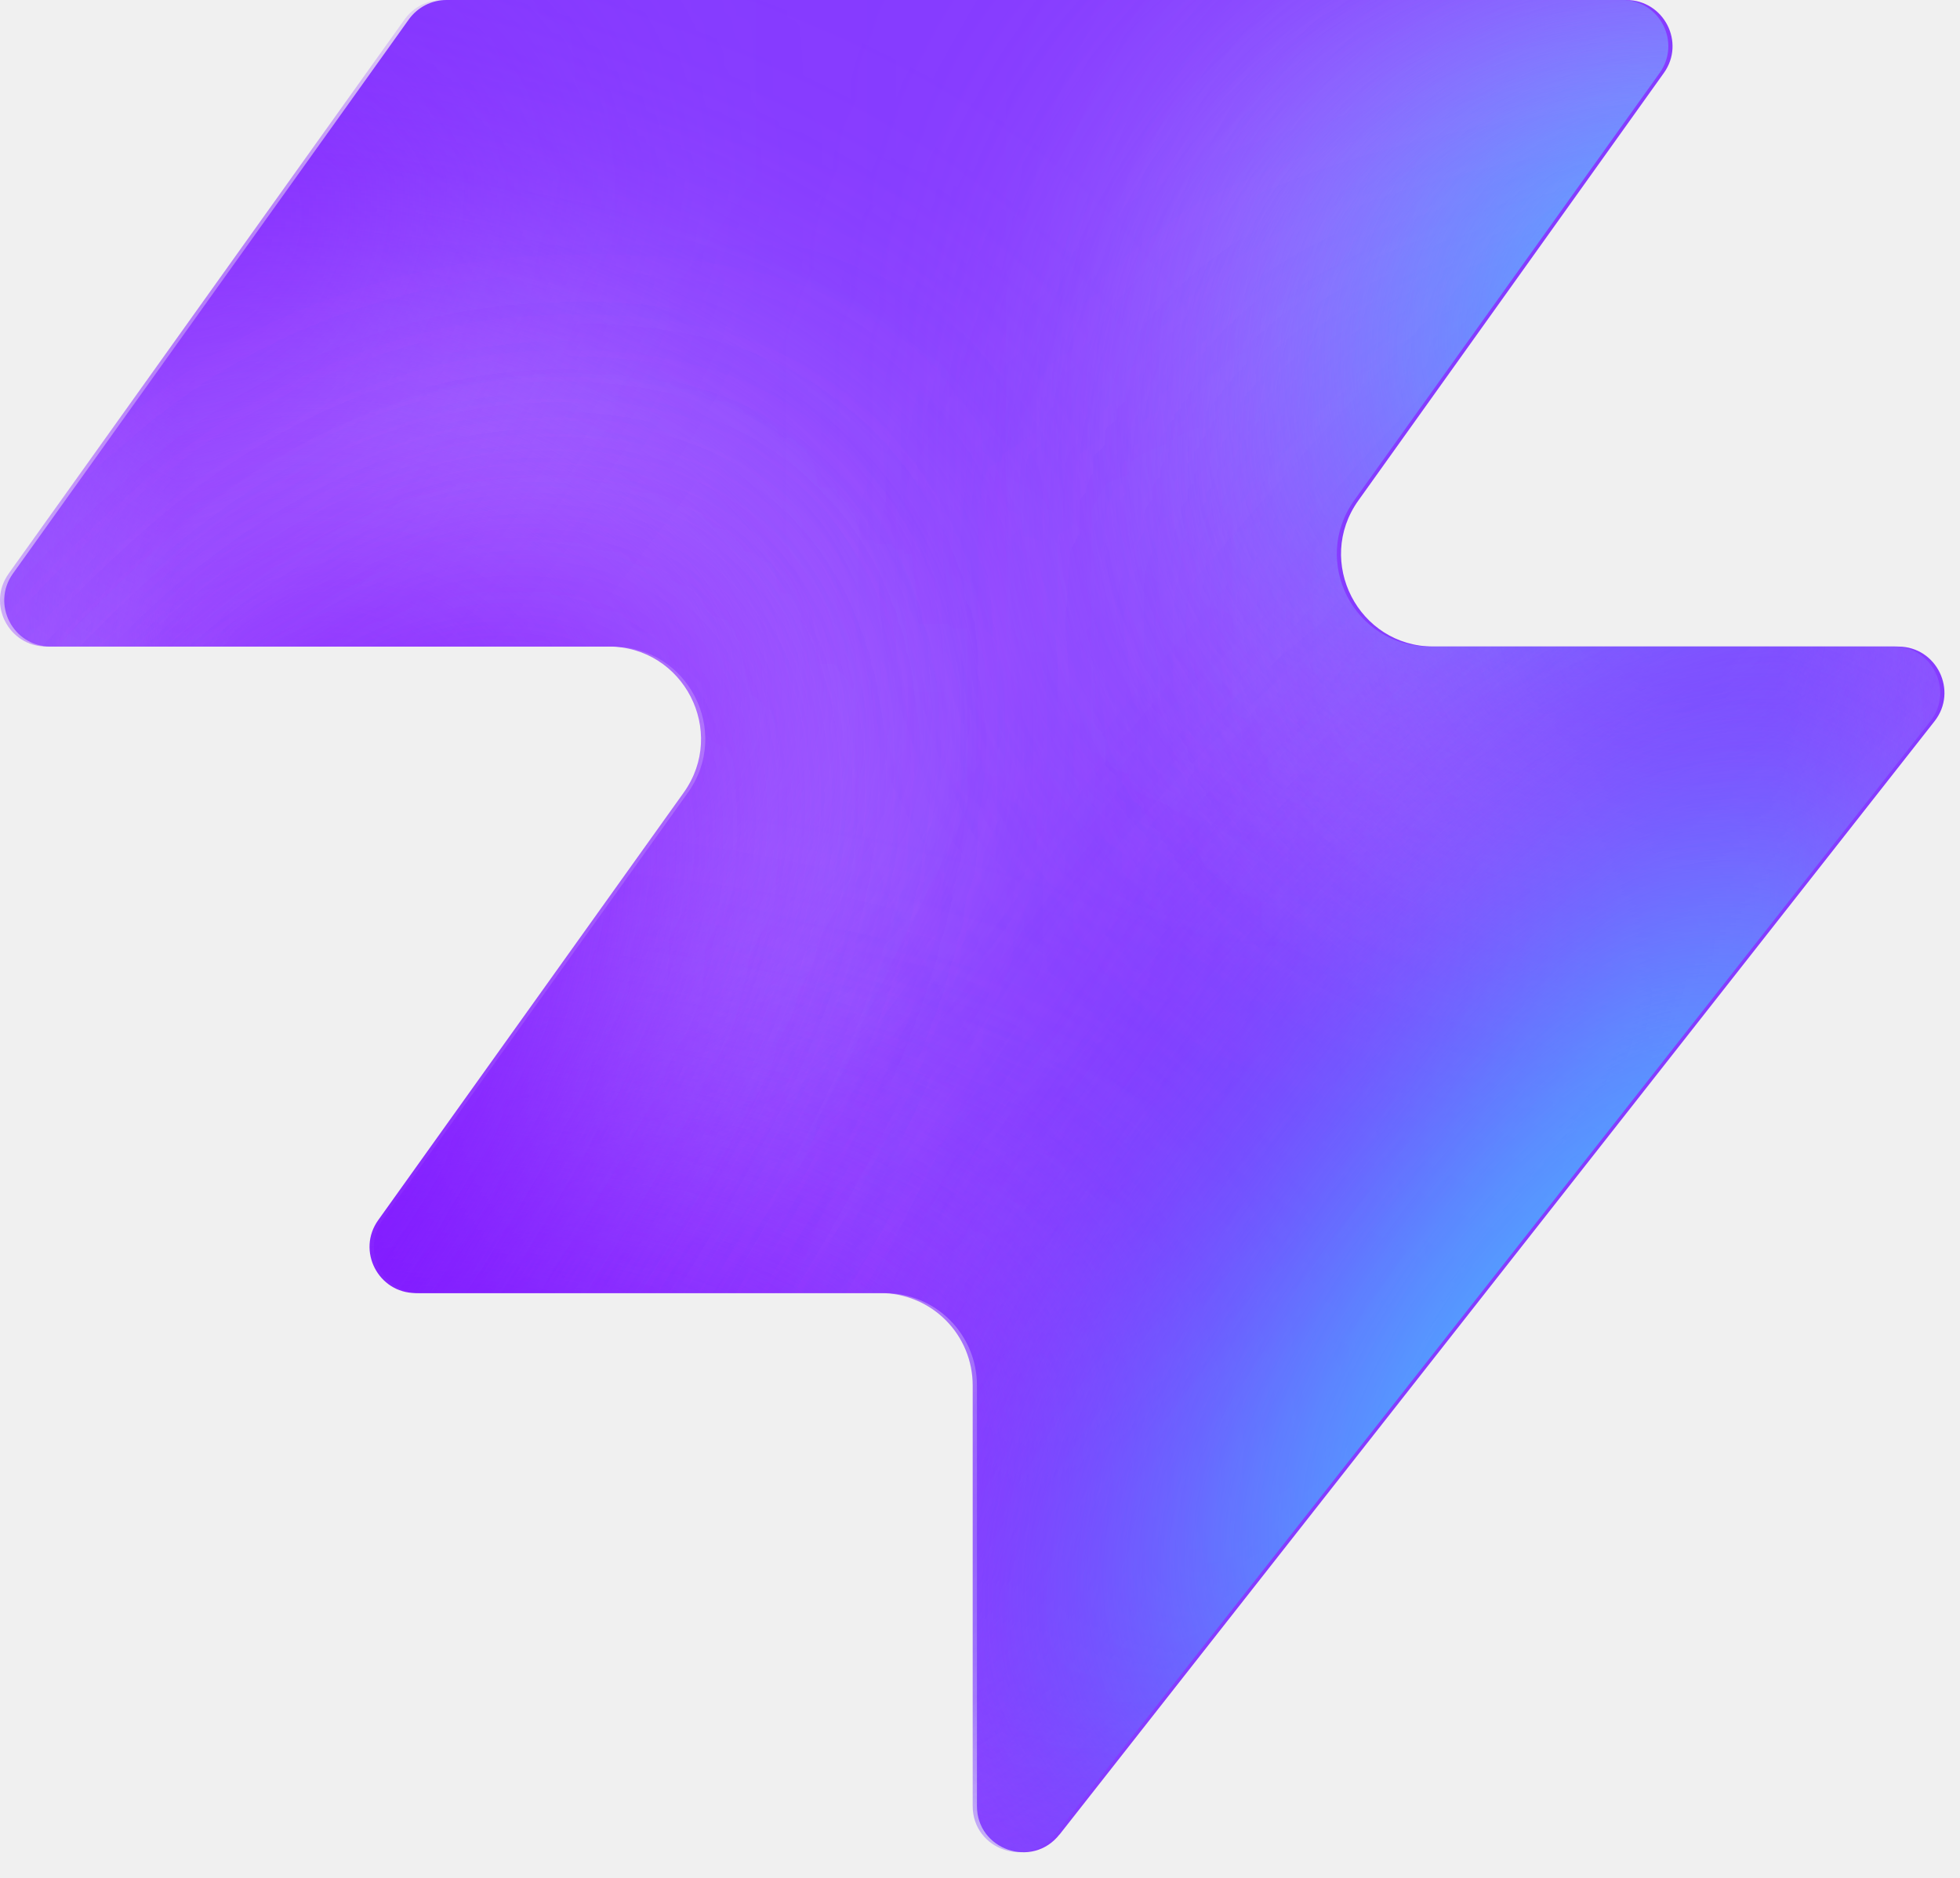
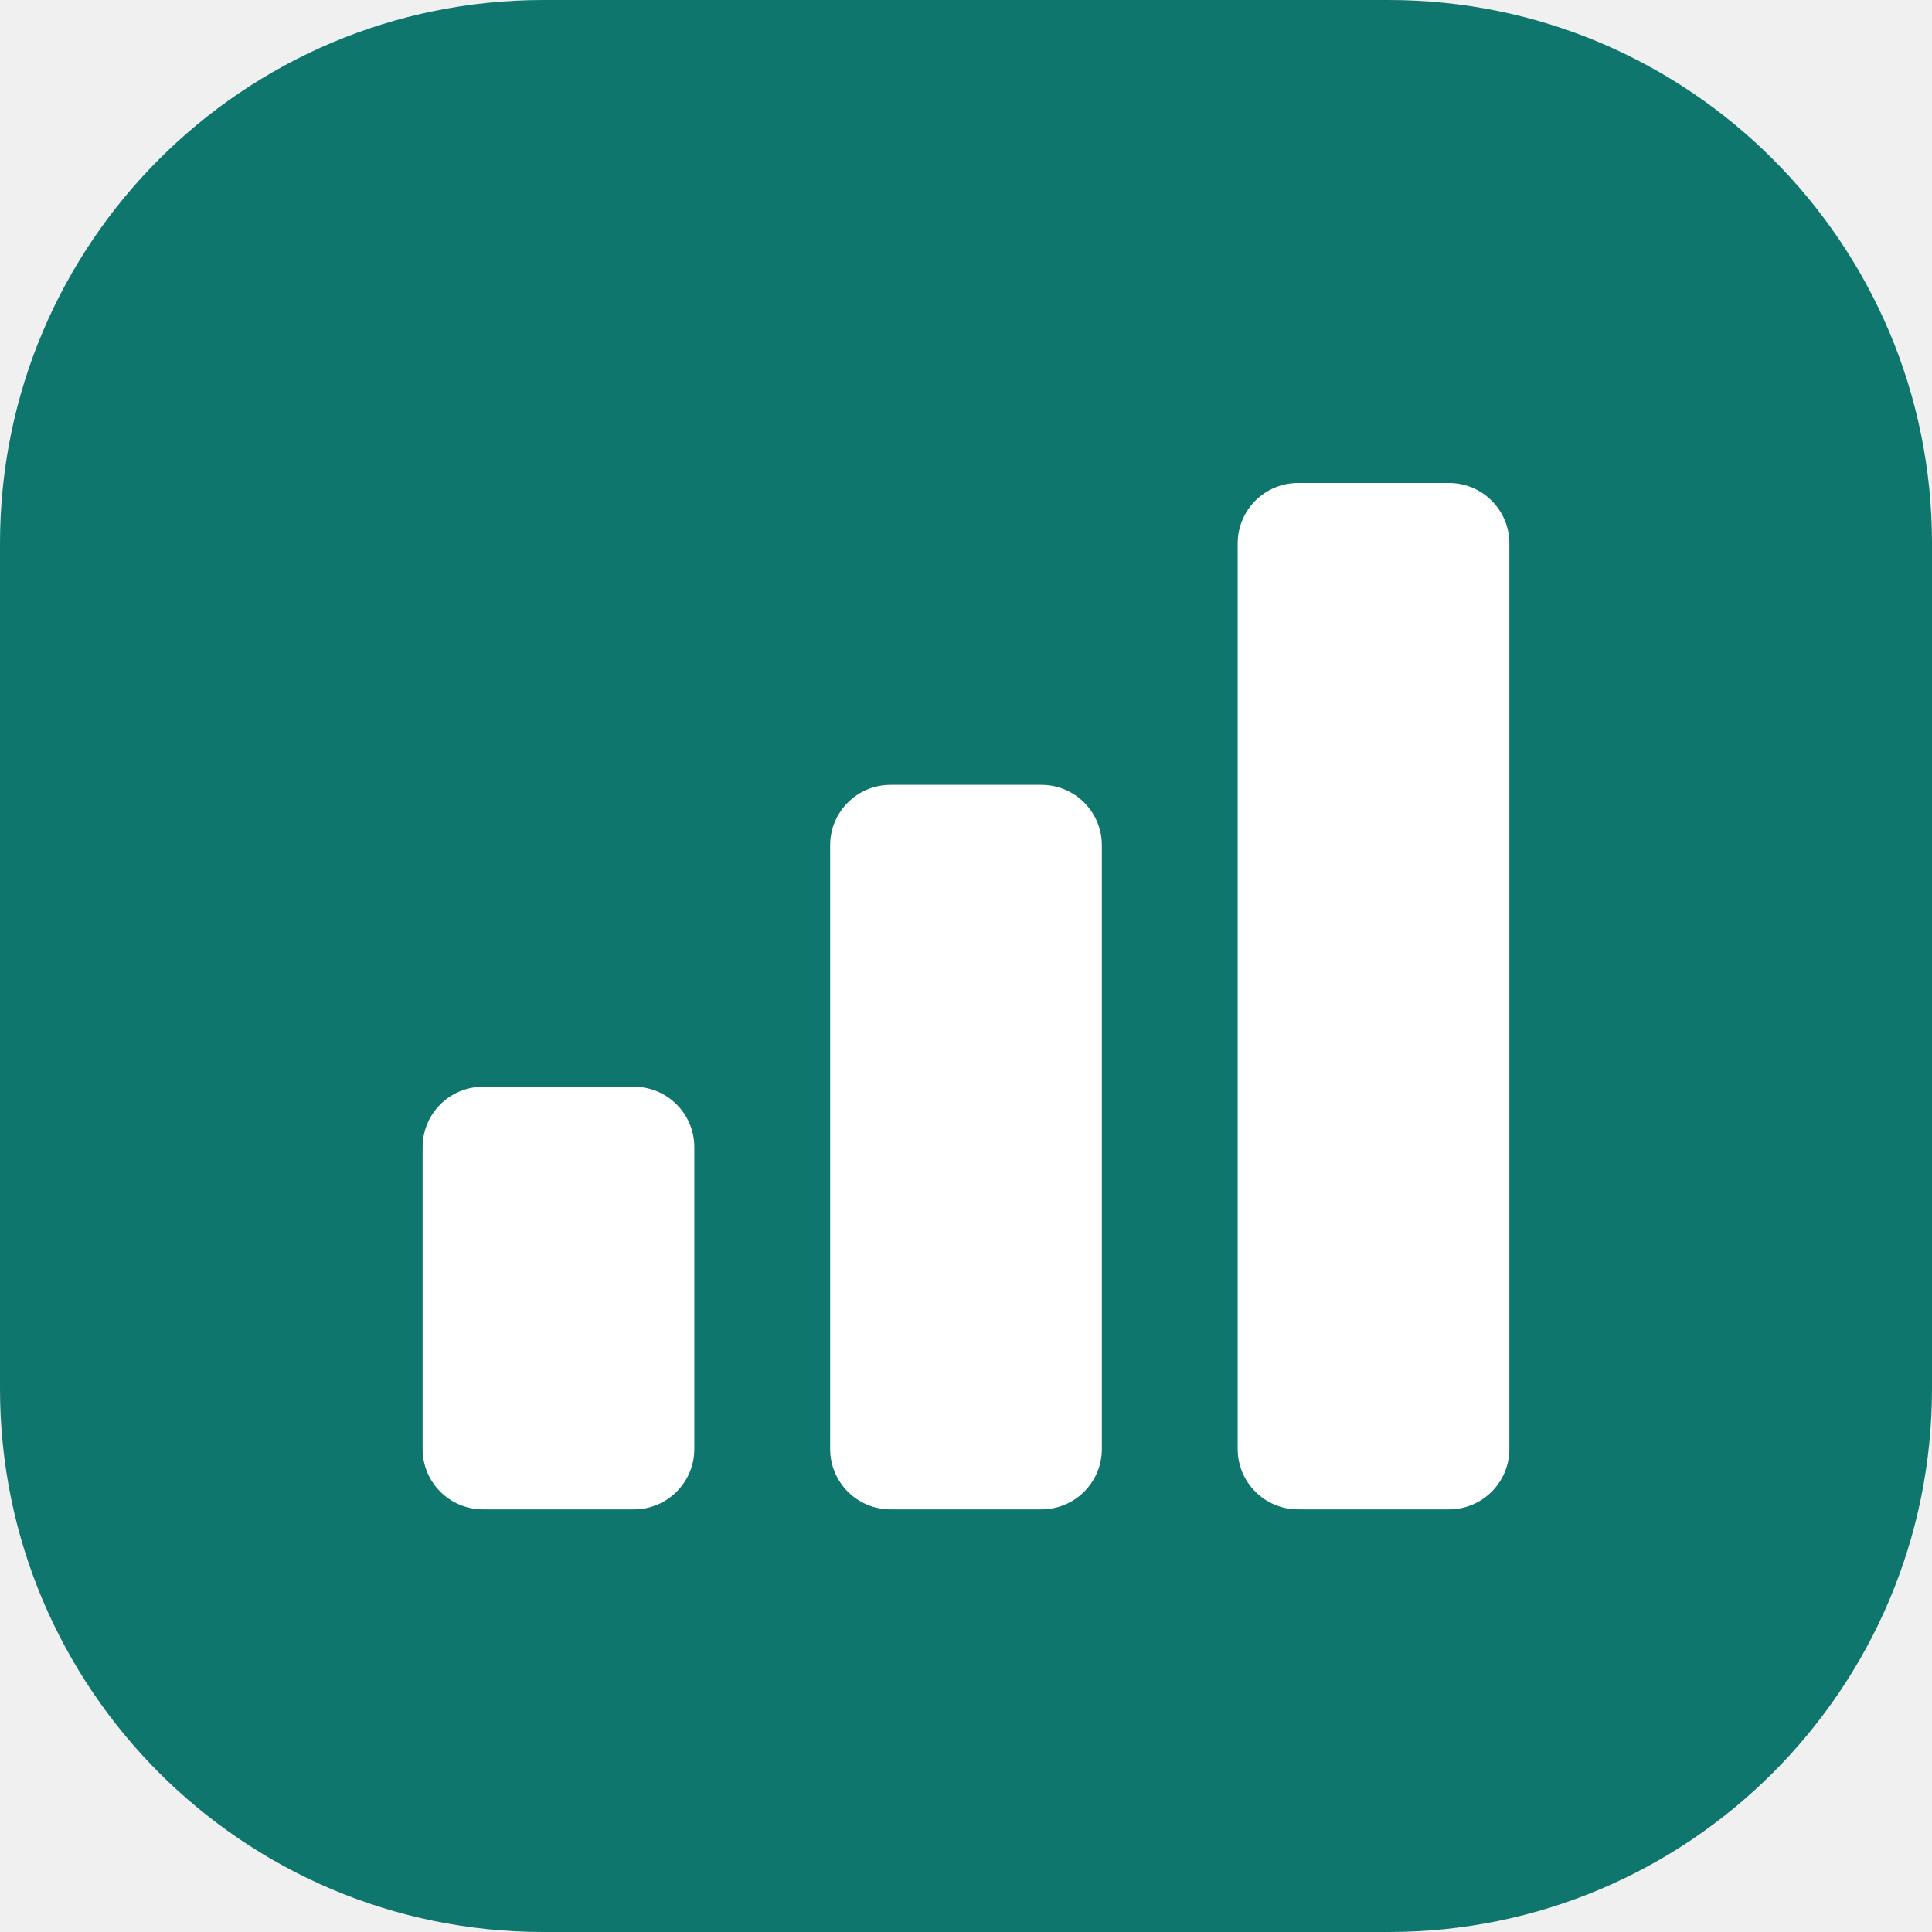
- <svg xmlns="http://www.w3.org/2000/svg" width="48" height="46" fill="none" viewBox="0 0 48 46">
-   <path fill="#863bff" d="M25.946 44.938c-.664.845-2.021.375-2.021-.698V33.937a2.26 2.26 0 0 0-2.262-2.262H10.287c-.92 0-1.456-1.04-.92-1.788l7.48-10.471c1.07-1.497 0-3.578-1.842-3.578H1.237c-.92 0-1.456-1.04-.92-1.788L10.013.474c.214-.297.556-.474.92-.474h28.894c.92 0 1.456 1.04.92 1.788l-7.48 10.471c-1.07 1.498 0 3.579 1.842 3.579h11.377c.943 0 1.473 1.088.89 1.83L25.947 44.94z" style="fill:#863bff;fill:color(display-p3 .525 .23 1);fill-opacity:1" />
-   <mask id="a" width="48" height="46" x="0" y="0" maskUnits="userSpaceOnUse" style="mask-type:alpha">
-     <path fill="#000" d="M25.842 44.938c-.664.844-2.021.375-2.021-.698V33.937a2.26 2.26 0 0 0-2.262-2.262H10.183c-.92 0-1.456-1.04-.92-1.788l7.48-10.471c1.07-1.498 0-3.579-1.842-3.579H1.133c-.92 0-1.456-1.04-.92-1.787L9.91.473c.214-.297.556-.474.92-.474h28.894c.92 0 1.456 1.04.92 1.788l-7.48 10.471c-1.07 1.498 0 3.578 1.842 3.578h11.377c.943 0 1.473 1.088.89 1.832L25.843 44.94z" style="fill:#000;fill-opacity:1" />
-   </mask>
-   <g mask="url(#a)">
-     <g filter="url(#b)">
-       <ellipse cx="5.508" cy="14.704" fill="#ede6ff" rx="5.508" ry="14.704" style="fill:#ede6ff;fill:color(display-p3 .927 .903 1);fill-opacity:1" transform="matrix(.00324 1 1 -.00324 -4.47 31.516)" />
-     </g>
-     <g filter="url(#c)">
-       <ellipse cx="10.399" cy="29.851" fill="#ede6ff" rx="10.399" ry="29.851" style="fill:#ede6ff;fill:color(display-p3 .927 .903 1);fill-opacity:1" transform="matrix(.00324 1 1 -.00324 -39.328 7.883)" />
-     </g>
-     <g filter="url(#d)">
-       <ellipse cx="5.508" cy="30.487" fill="#7e14ff" rx="5.508" ry="30.487" style="fill:#7e14ff;fill:color(display-p3 .492 .077 1);fill-opacity:1" transform="rotate(89.814 -25.913 -14.639)scale(1 -1)" />
-     </g>
-     <g filter="url(#e)">
-       <ellipse cx="5.508" cy="30.599" fill="#7e14ff" rx="5.508" ry="30.599" style="fill:#7e14ff;fill:color(display-p3 .492 .077 1);fill-opacity:1" transform="rotate(89.814 -32.644 -3.334)scale(1 -1)" />
-     </g>
-     <g filter="url(#f)">
-       <ellipse cx="5.508" cy="30.599" fill="#7e14ff" rx="5.508" ry="30.599" style="fill:#7e14ff;fill:color(display-p3 .492 .077 1);fill-opacity:1" transform="matrix(.00324 1 1 -.00324 -34.34 30.47)" />
-     </g>
-     <g filter="url(#g)">
-       <ellipse cx="14.072" cy="22.078" fill="#ede6ff" rx="14.072" ry="22.078" style="fill:#ede6ff;fill:color(display-p3 .927 .903 1);fill-opacity:1" transform="rotate(93.35 24.506 48.493)scale(-1 1)" />
-     </g>
-     <g filter="url(#h)">
-       <ellipse cx="3.47" cy="21.501" fill="#7e14ff" rx="3.47" ry="21.501" style="fill:#7e14ff;fill:color(display-p3 .492 .077 1);fill-opacity:1" transform="rotate(89.009 28.708 47.59)scale(-1 1)" />
-     </g>
-     <g filter="url(#i)">
-       <ellipse cx="3.47" cy="21.501" fill="#7e14ff" rx="3.47" ry="21.501" style="fill:#7e14ff;fill:color(display-p3 .492 .077 1);fill-opacity:1" transform="rotate(89.009 28.708 47.59)scale(-1 1)" />
-     </g>
-     <g filter="url(#j)">
-       <ellipse cx=".387" cy="8.972" fill="#7e14ff" rx="4.407" ry="29.108" style="fill:#7e14ff;fill:color(display-p3 .492 .077 1);fill-opacity:1" transform="rotate(39.51 .387 8.972)" />
-     </g>
-     <g filter="url(#k)">
-       <ellipse cx="47.523" cy="-6.092" fill="#7e14ff" rx="4.407" ry="29.108" style="fill:#7e14ff;fill:color(display-p3 .492 .077 1);fill-opacity:1" transform="rotate(37.892 47.523 -6.092)" />
-     </g>
-     <g filter="url(#l)">
-       <ellipse cx="41.412" cy="6.333" fill="#47bfff" rx="5.971" ry="9.665" style="fill:#47bfff;fill:color(display-p3 .28 .748 1);fill-opacity:1" transform="rotate(37.892 41.412 6.333)" />
-     </g>
-     <g filter="url(#m)">
-       <ellipse cx="-1.879" cy="38.332" fill="#7e14ff" rx="4.407" ry="29.108" style="fill:#7e14ff;fill:color(display-p3 .492 .077 1);fill-opacity:1" transform="rotate(37.892 -1.88 38.332)" />
-     </g>
-     <g filter="url(#n)">
-       <ellipse cx="-1.879" cy="38.332" fill="#7e14ff" rx="4.407" ry="29.108" style="fill:#7e14ff;fill:color(display-p3 .492 .077 1);fill-opacity:1" transform="rotate(37.892 -1.88 38.332)" />
-     </g>
-     <g filter="url(#o)">
-       <ellipse cx="35.651" cy="29.907" fill="#7e14ff" rx="4.407" ry="29.108" style="fill:#7e14ff;fill:color(display-p3 .492 .077 1);fill-opacity:1" transform="rotate(37.892 35.651 29.907)" />
-     </g>
-     <g filter="url(#p)">
-       <ellipse cx="38.418" cy="32.4" fill="#47bfff" rx="5.971" ry="15.297" style="fill:#47bfff;fill:color(display-p3 .28 .748 1);fill-opacity:1" transform="rotate(37.892 38.418 32.4)" />
-     </g>
-   </g>
-   <defs>
-     <filter id="b" width="60.045" height="41.654" x="-19.77" y="16.149" color-interpolation-filters="sRGB" filterUnits="userSpaceOnUse">
-       <feFlood flood-opacity="0" result="BackgroundImageFix" />
-       <feBlend in="SourceGraphic" in2="BackgroundImageFix" result="shape" />
-       <feGaussianBlur result="effect1_foregroundBlur_2002_17158" stdDeviation="7.659" />
-     </filter>
-     <filter id="c" width="90.34" height="51.437" x="-54.613" y="-7.533" color-interpolation-filters="sRGB" filterUnits="userSpaceOnUse">
-       <feFlood flood-opacity="0" result="BackgroundImageFix" />
-       <feBlend in="SourceGraphic" in2="BackgroundImageFix" result="shape" />
-       <feGaussianBlur result="effect1_foregroundBlur_2002_17158" stdDeviation="7.659" />
-     </filter>
-     <filter id="d" width="79.355" height="29.4" x="-49.64" y="2.03" color-interpolation-filters="sRGB" filterUnits="userSpaceOnUse">
-       <feFlood flood-opacity="0" result="BackgroundImageFix" />
-       <feBlend in="SourceGraphic" in2="BackgroundImageFix" result="shape" />
-       <feGaussianBlur result="effect1_foregroundBlur_2002_17158" stdDeviation="4.596" />
-     </filter>
-     <filter id="e" width="79.579" height="29.4" x="-45.045" y="20.029" color-interpolation-filters="sRGB" filterUnits="userSpaceOnUse">
-       <feFlood flood-opacity="0" result="BackgroundImageFix" />
-       <feBlend in="SourceGraphic" in2="BackgroundImageFix" result="shape" />
-       <feGaussianBlur result="effect1_foregroundBlur_2002_17158" stdDeviation="4.596" />
-     </filter>
-     <filter id="f" width="79.579" height="29.4" x="-43.513" y="21.178" color-interpolation-filters="sRGB" filterUnits="userSpaceOnUse">
-       <feFlood flood-opacity="0" result="BackgroundImageFix" />
-       <feBlend in="SourceGraphic" in2="BackgroundImageFix" result="shape" />
-       <feGaussianBlur result="effect1_foregroundBlur_2002_17158" stdDeviation="4.596" />
-     </filter>
-     <filter id="g" width="74.749" height="58.852" x="15.756" y="-17.901" color-interpolation-filters="sRGB" filterUnits="userSpaceOnUse">
-       <feFlood flood-opacity="0" result="BackgroundImageFix" />
-       <feBlend in="SourceGraphic" in2="BackgroundImageFix" result="shape" />
-       <feGaussianBlur result="effect1_foregroundBlur_2002_17158" stdDeviation="7.659" />
-     </filter>
-     <filter id="h" width="61.377" height="25.362" x="23.548" y="2.284" color-interpolation-filters="sRGB" filterUnits="userSpaceOnUse">
-       <feFlood flood-opacity="0" result="BackgroundImageFix" />
-       <feBlend in="SourceGraphic" in2="BackgroundImageFix" result="shape" />
-       <feGaussianBlur result="effect1_foregroundBlur_2002_17158" stdDeviation="4.596" />
-     </filter>
-     <filter id="i" width="61.377" height="25.362" x="23.548" y="2.284" color-interpolation-filters="sRGB" filterUnits="userSpaceOnUse">
-       <feFlood flood-opacity="0" result="BackgroundImageFix" />
-       <feBlend in="SourceGraphic" in2="BackgroundImageFix" result="shape" />
-       <feGaussianBlur result="effect1_foregroundBlur_2002_17158" stdDeviation="4.596" />
-     </filter>
-     <filter id="j" width="56.045" height="63.649" x="-27.636" y="-22.853" color-interpolation-filters="sRGB" filterUnits="userSpaceOnUse">
-       <feFlood flood-opacity="0" result="BackgroundImageFix" />
-       <feBlend in="SourceGraphic" in2="BackgroundImageFix" result="shape" />
-       <feGaussianBlur result="effect1_foregroundBlur_2002_17158" stdDeviation="4.596" />
-     </filter>
-     <filter id="k" width="54.814" height="64.646" x="20.116" y="-38.415" color-interpolation-filters="sRGB" filterUnits="userSpaceOnUse">
-       <feFlood flood-opacity="0" result="BackgroundImageFix" />
-       <feBlend in="SourceGraphic" in2="BackgroundImageFix" result="shape" />
-       <feGaussianBlur result="effect1_foregroundBlur_2002_17158" stdDeviation="4.596" />
-     </filter>
-     <filter id="l" width="33.541" height="35.313" x="24.641" y="-11.323" color-interpolation-filters="sRGB" filterUnits="userSpaceOnUse">
-       <feFlood flood-opacity="0" result="BackgroundImageFix" />
-       <feBlend in="SourceGraphic" in2="BackgroundImageFix" result="shape" />
-       <feGaussianBlur result="effect1_foregroundBlur_2002_17158" stdDeviation="4.596" />
-     </filter>
-     <filter id="m" width="54.814" height="64.646" x="-29.286" y="6.009" color-interpolation-filters="sRGB" filterUnits="userSpaceOnUse">
-       <feFlood flood-opacity="0" result="BackgroundImageFix" />
-       <feBlend in="SourceGraphic" in2="BackgroundImageFix" result="shape" />
-       <feGaussianBlur result="effect1_foregroundBlur_2002_17158" stdDeviation="4.596" />
-     </filter>
-     <filter id="n" width="54.814" height="64.646" x="-29.286" y="6.009" color-interpolation-filters="sRGB" filterUnits="userSpaceOnUse">
-       <feFlood flood-opacity="0" result="BackgroundImageFix" />
-       <feBlend in="SourceGraphic" in2="BackgroundImageFix" result="shape" />
-       <feGaussianBlur result="effect1_foregroundBlur_2002_17158" stdDeviation="4.596" />
-     </filter>
-     <filter id="o" width="54.814" height="64.646" x="8.244" y="-2.416" color-interpolation-filters="sRGB" filterUnits="userSpaceOnUse">
-       <feFlood flood-opacity="0" result="BackgroundImageFix" />
-       <feBlend in="SourceGraphic" in2="BackgroundImageFix" result="shape" />
-       <feGaussianBlur result="effect1_foregroundBlur_2002_17158" stdDeviation="4.596" />
-     </filter>
-     <filter id="p" width="39.409" height="43.623" x="18.713" y="10.588" color-interpolation-filters="sRGB" filterUnits="userSpaceOnUse">
-       <feFlood flood-opacity="0" result="BackgroundImageFix" />
-       <feBlend in="SourceGraphic" in2="BackgroundImageFix" result="shape" />
-       <feGaussianBlur result="effect1_foregroundBlur_2002_17158" stdDeviation="4.596" />
-     </filter>
-   </defs>
+ <svg xmlns="http://www.w3.org/2000/svg" viewBox="0 0 32 32">
+   <rect width="32" height="32" rx="9" fill="#0f766e" />
+   <rect x="7" y="18" width="4.5" height="7" rx="1" fill="#fff" />
+   <rect x="13.75" y="13" width="4.5" height="12" rx="1" fill="#fff" />
+   <rect x="20.5" y="8" width="4.5" height="17" rx="1" fill="#fff" />
</svg>
